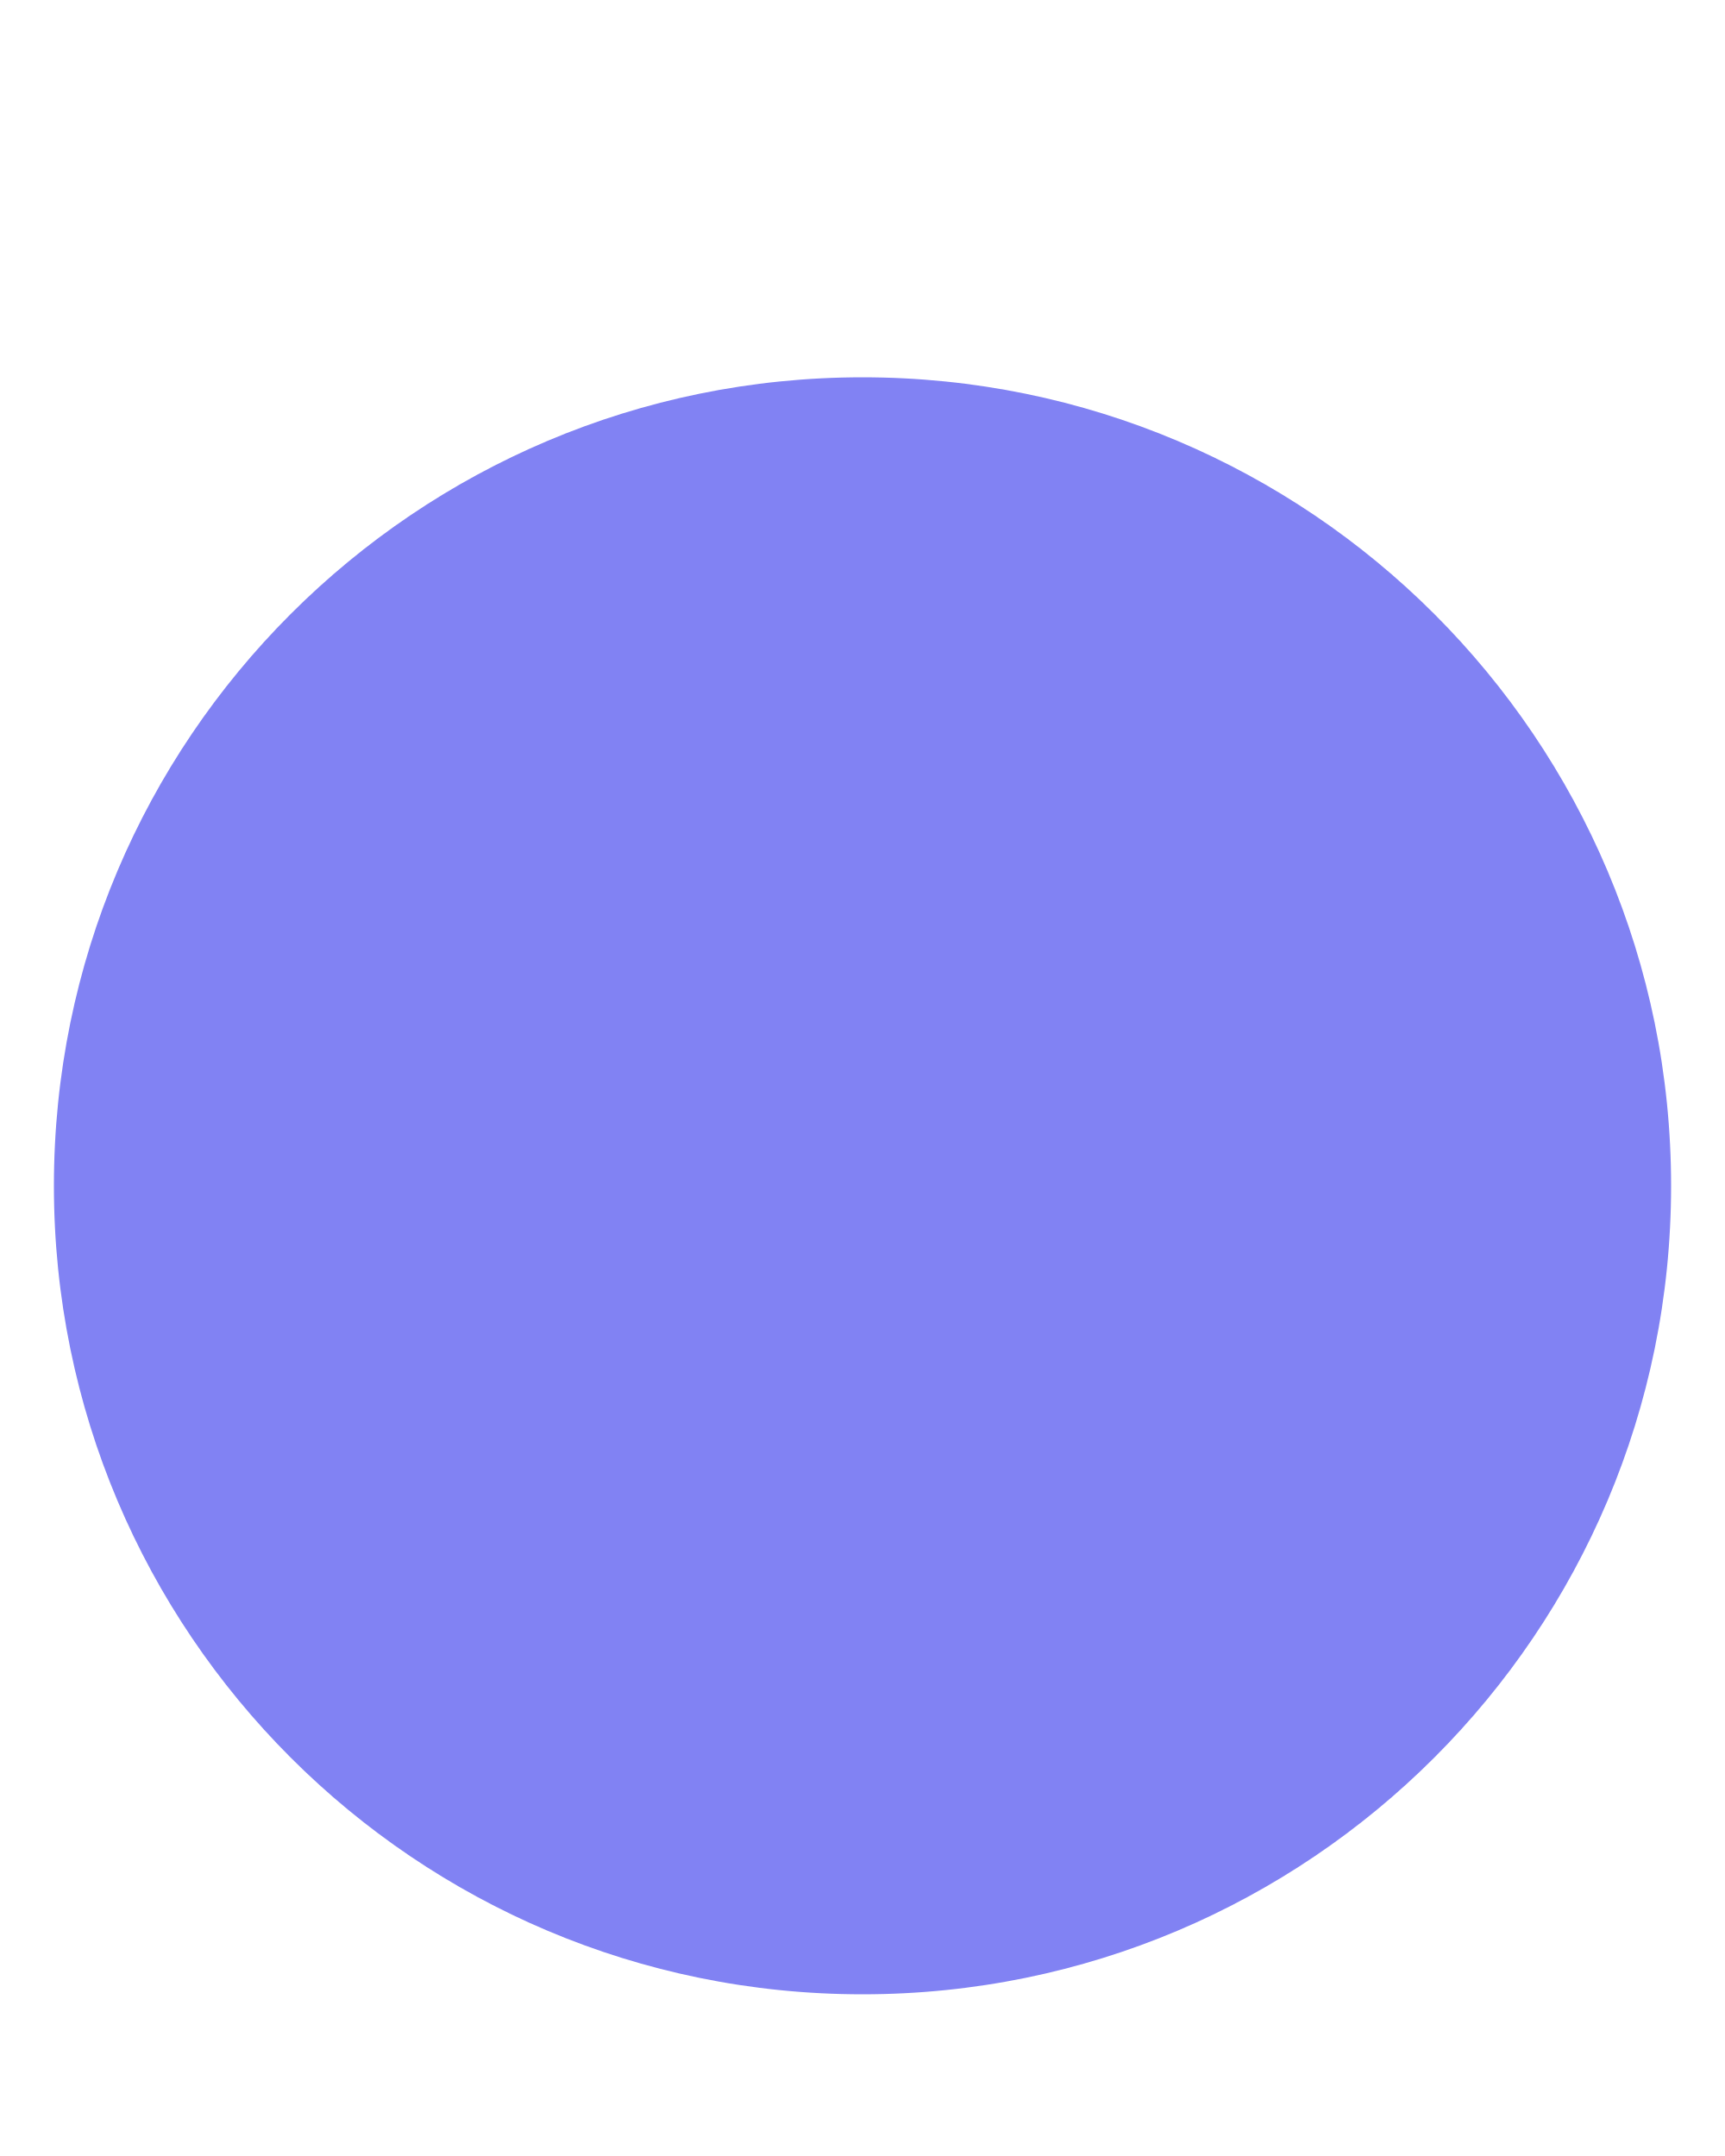
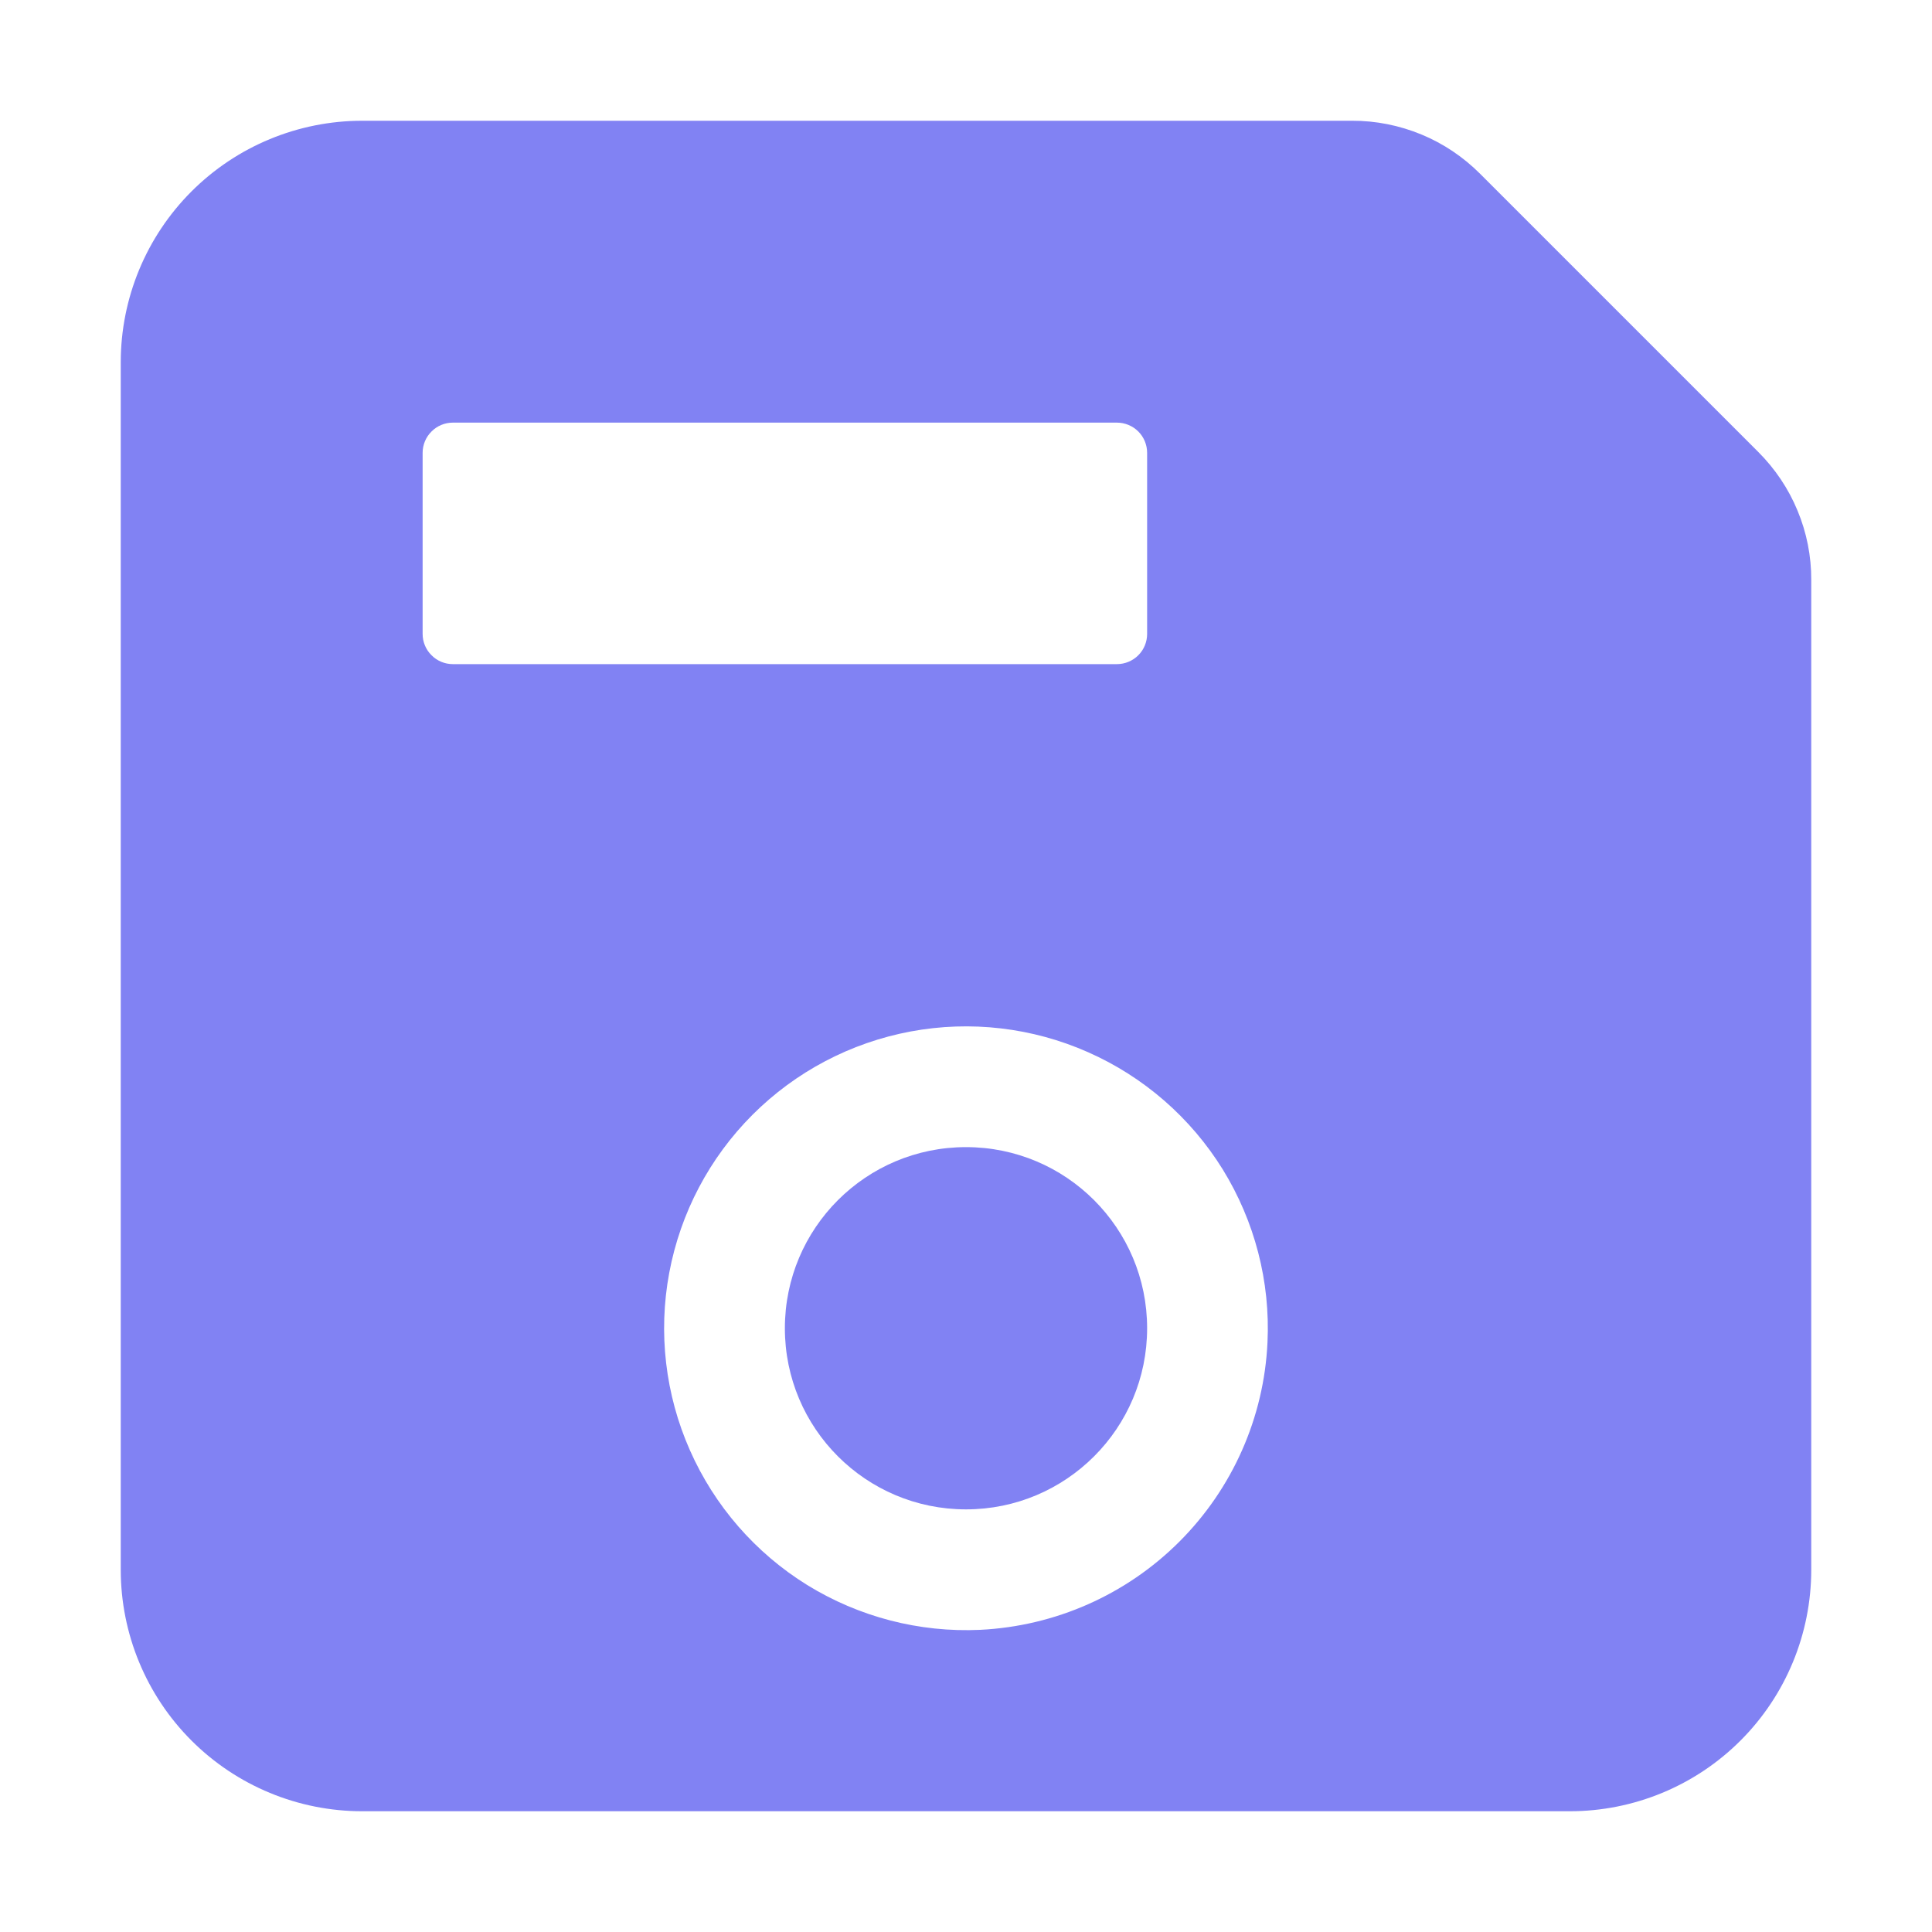
- <svg xmlns="http://www.w3.org/2000/svg" width="4" height="5" viewBox="0 0 4 5" fill="none">
-   <path d="M2 4.625C3.036 4.625 3.875 3.786 3.875 2.75C3.875 1.714 3.036 0.875 2 0.875C0.964 0.875 0.125 1.714 0.125 2.75C0.125 3.786 0.964 4.625 2 4.625Z" fill="#8182F3" />
+ <svg xmlns="http://www.w3.org/2000/svg" width="20" height="20" viewBox="0 0 20 20" fill="none">
+   <path d="M18.201 4.678L15.322 1.799C15.148 1.625 14.942 1.486 14.714 1.392C14.486 1.298 14.242 1.249 13.996 1.25H3.75C3.087 1.25 2.451 1.513 1.982 1.982C1.513 2.451 1.25 3.087 1.25 3.75V16.25C1.25 16.913 1.513 17.549 1.982 18.018C2.451 18.487 3.087 18.75 3.75 18.75H16.25C16.913 18.75 17.549 18.487 18.018 18.018C18.487 17.549 18.75 16.913 18.75 16.25V6.004C18.751 5.758 18.703 5.514 18.608 5.286C18.514 5.058 18.375 4.852 18.201 4.678ZM4.688 4.375H11.562C11.645 4.375 11.725 4.408 11.784 4.467C11.842 4.525 11.875 4.605 11.875 4.688V6.563C11.875 6.645 11.842 6.725 11.784 6.783C11.725 6.842 11.645 6.875 11.562 6.875H4.688C4.605 6.875 4.525 6.842 4.467 6.783C4.408 6.725 4.375 6.645 4.375 6.563V4.688C4.375 4.605 4.408 4.525 4.467 4.467C4.525 4.408 4.605 4.375 4.688 4.375ZM10.146 16.872C9.517 16.901 8.893 16.739 8.356 16.408C7.82 16.076 7.397 15.59 7.142 15.013C6.887 14.437 6.812 13.796 6.928 13.176C7.044 12.556 7.344 11.986 7.79 11.54C8.236 11.094 8.806 10.794 9.426 10.678C10.046 10.562 10.687 10.637 11.263 10.892C11.84 11.147 12.326 11.57 12.658 12.106C12.989 12.643 13.151 13.267 13.121 13.896C13.085 14.674 12.759 15.409 12.209 15.959C11.659 16.509 10.924 16.834 10.146 16.872Z" fill="#8182F3" />
+   <path d="M10 15.625C11.036 15.625 11.875 14.786 11.875 13.75C11.875 12.714 11.036 11.875 10 11.875C8.964 11.875 8.125 12.714 8.125 13.75C8.125 14.786 8.964 15.625 10 15.625Z" fill="#8182F3" />
</svg>
